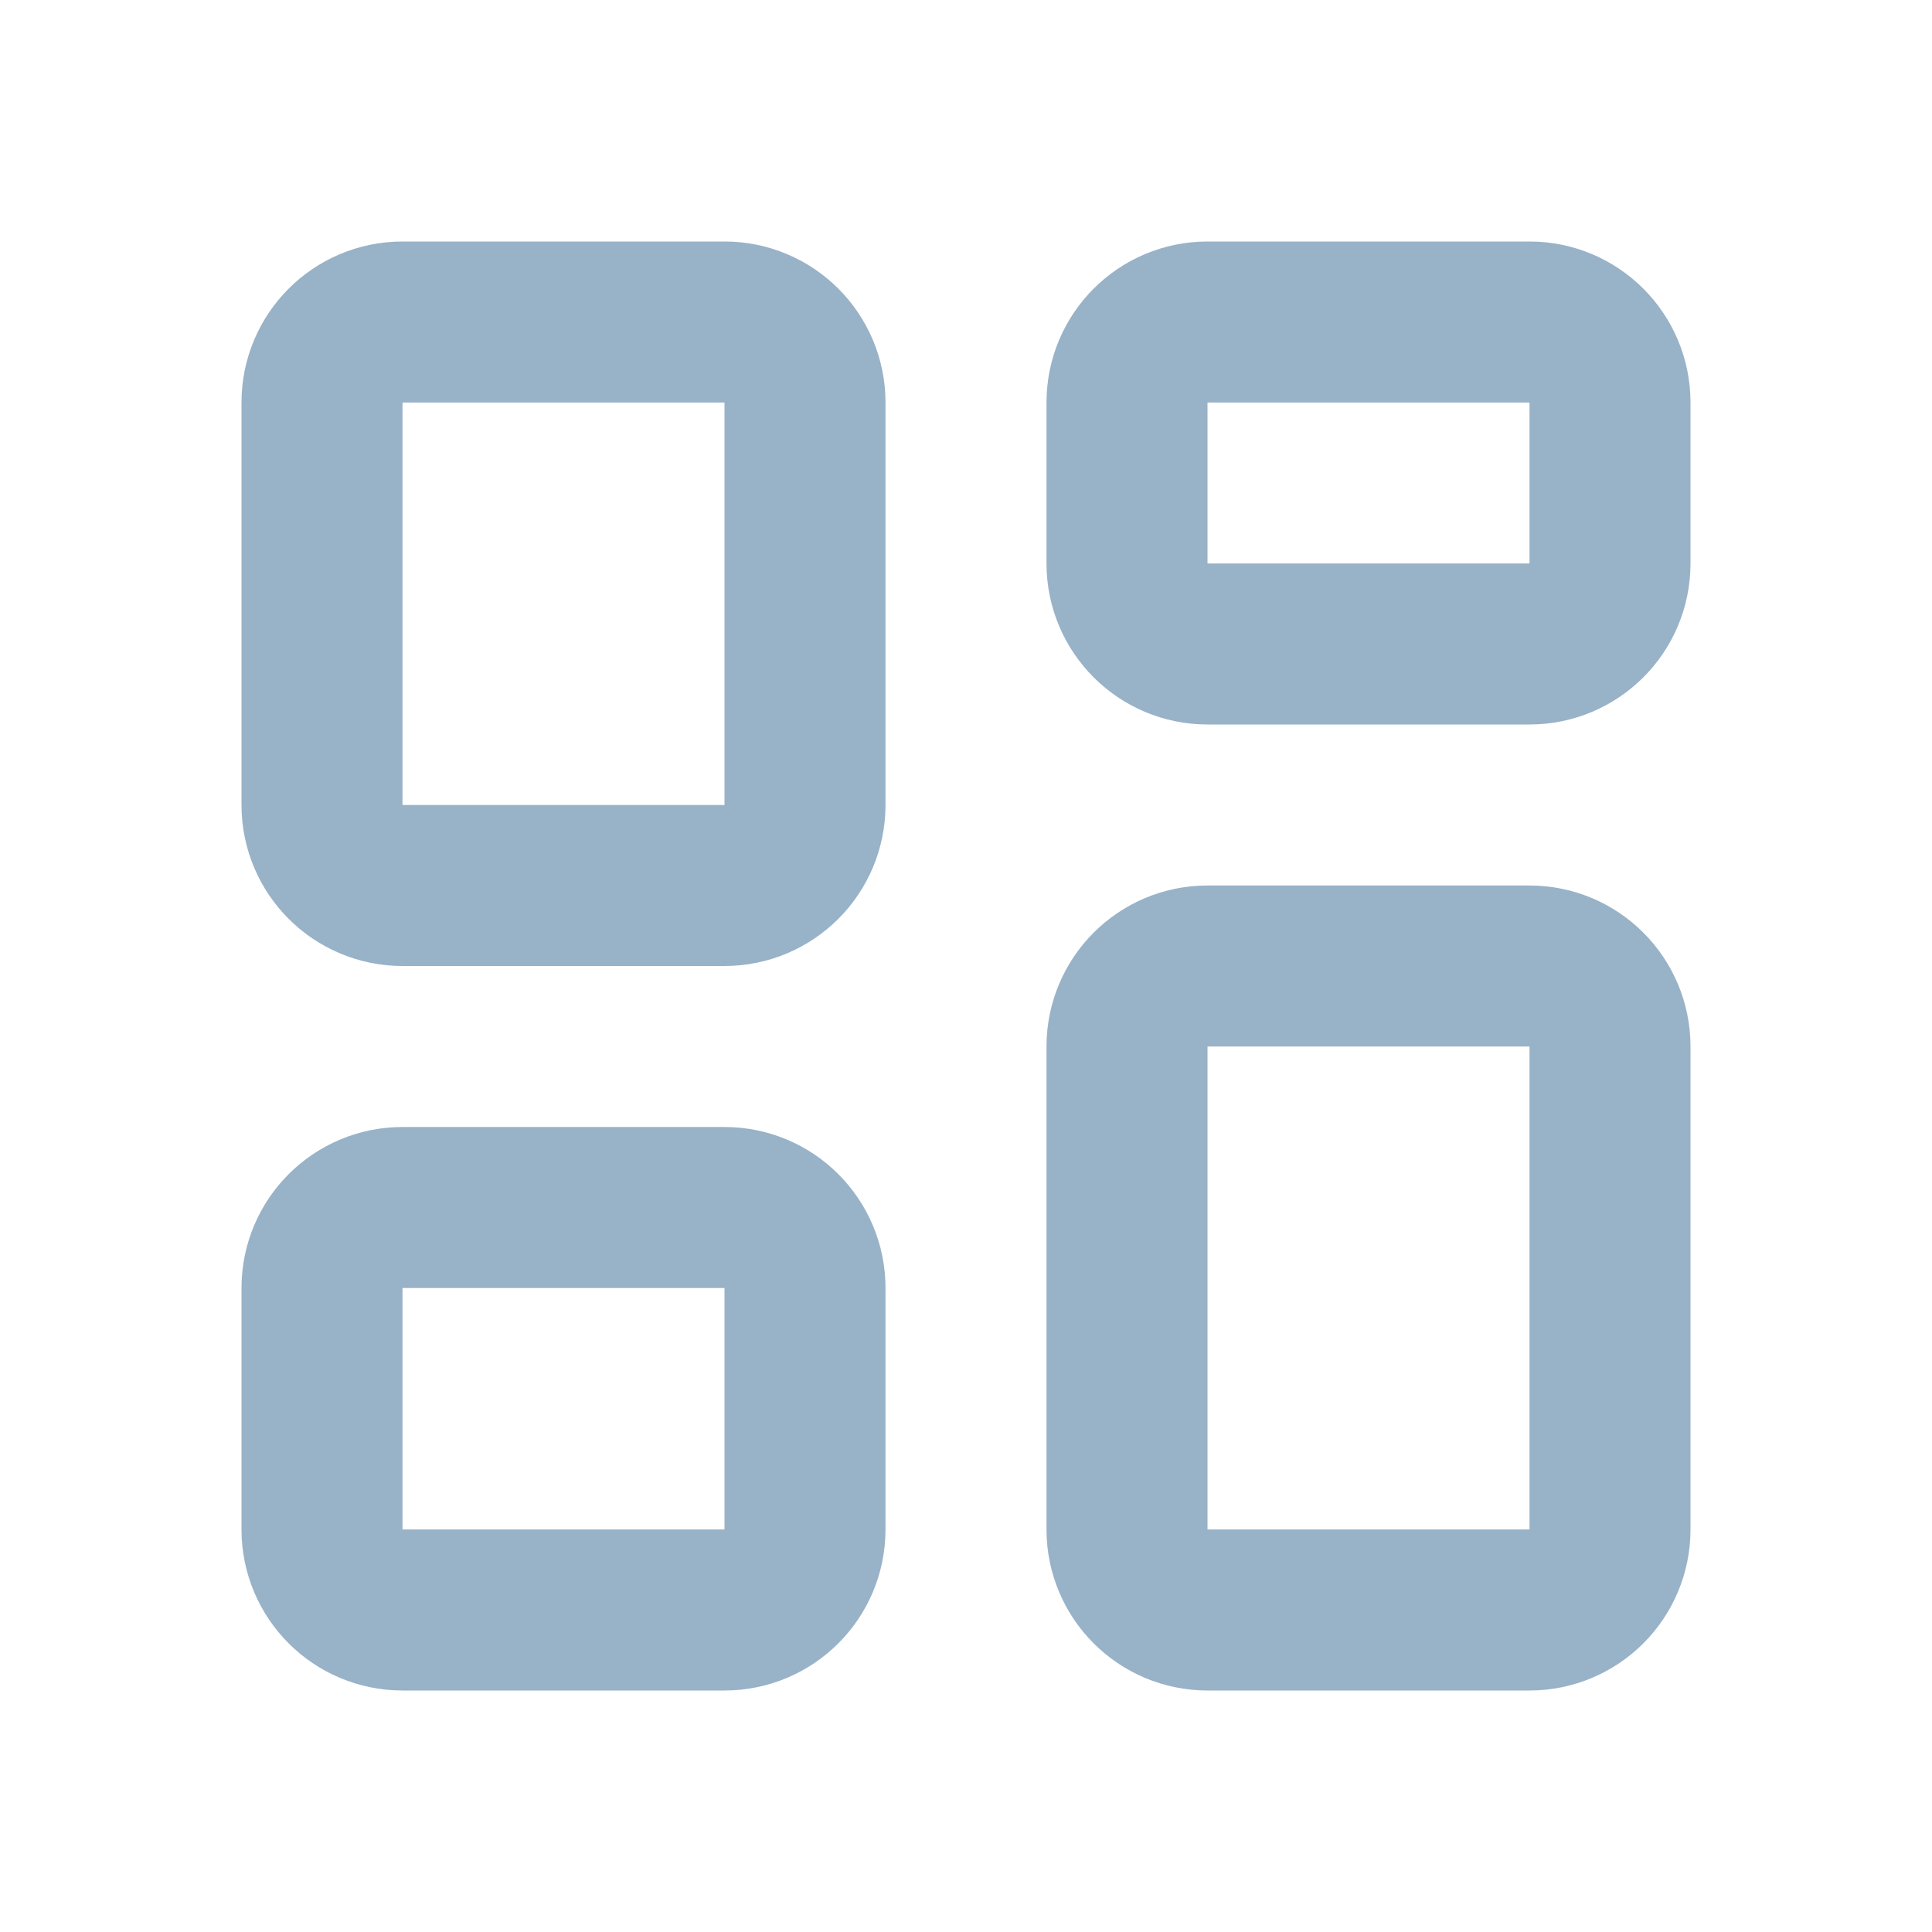
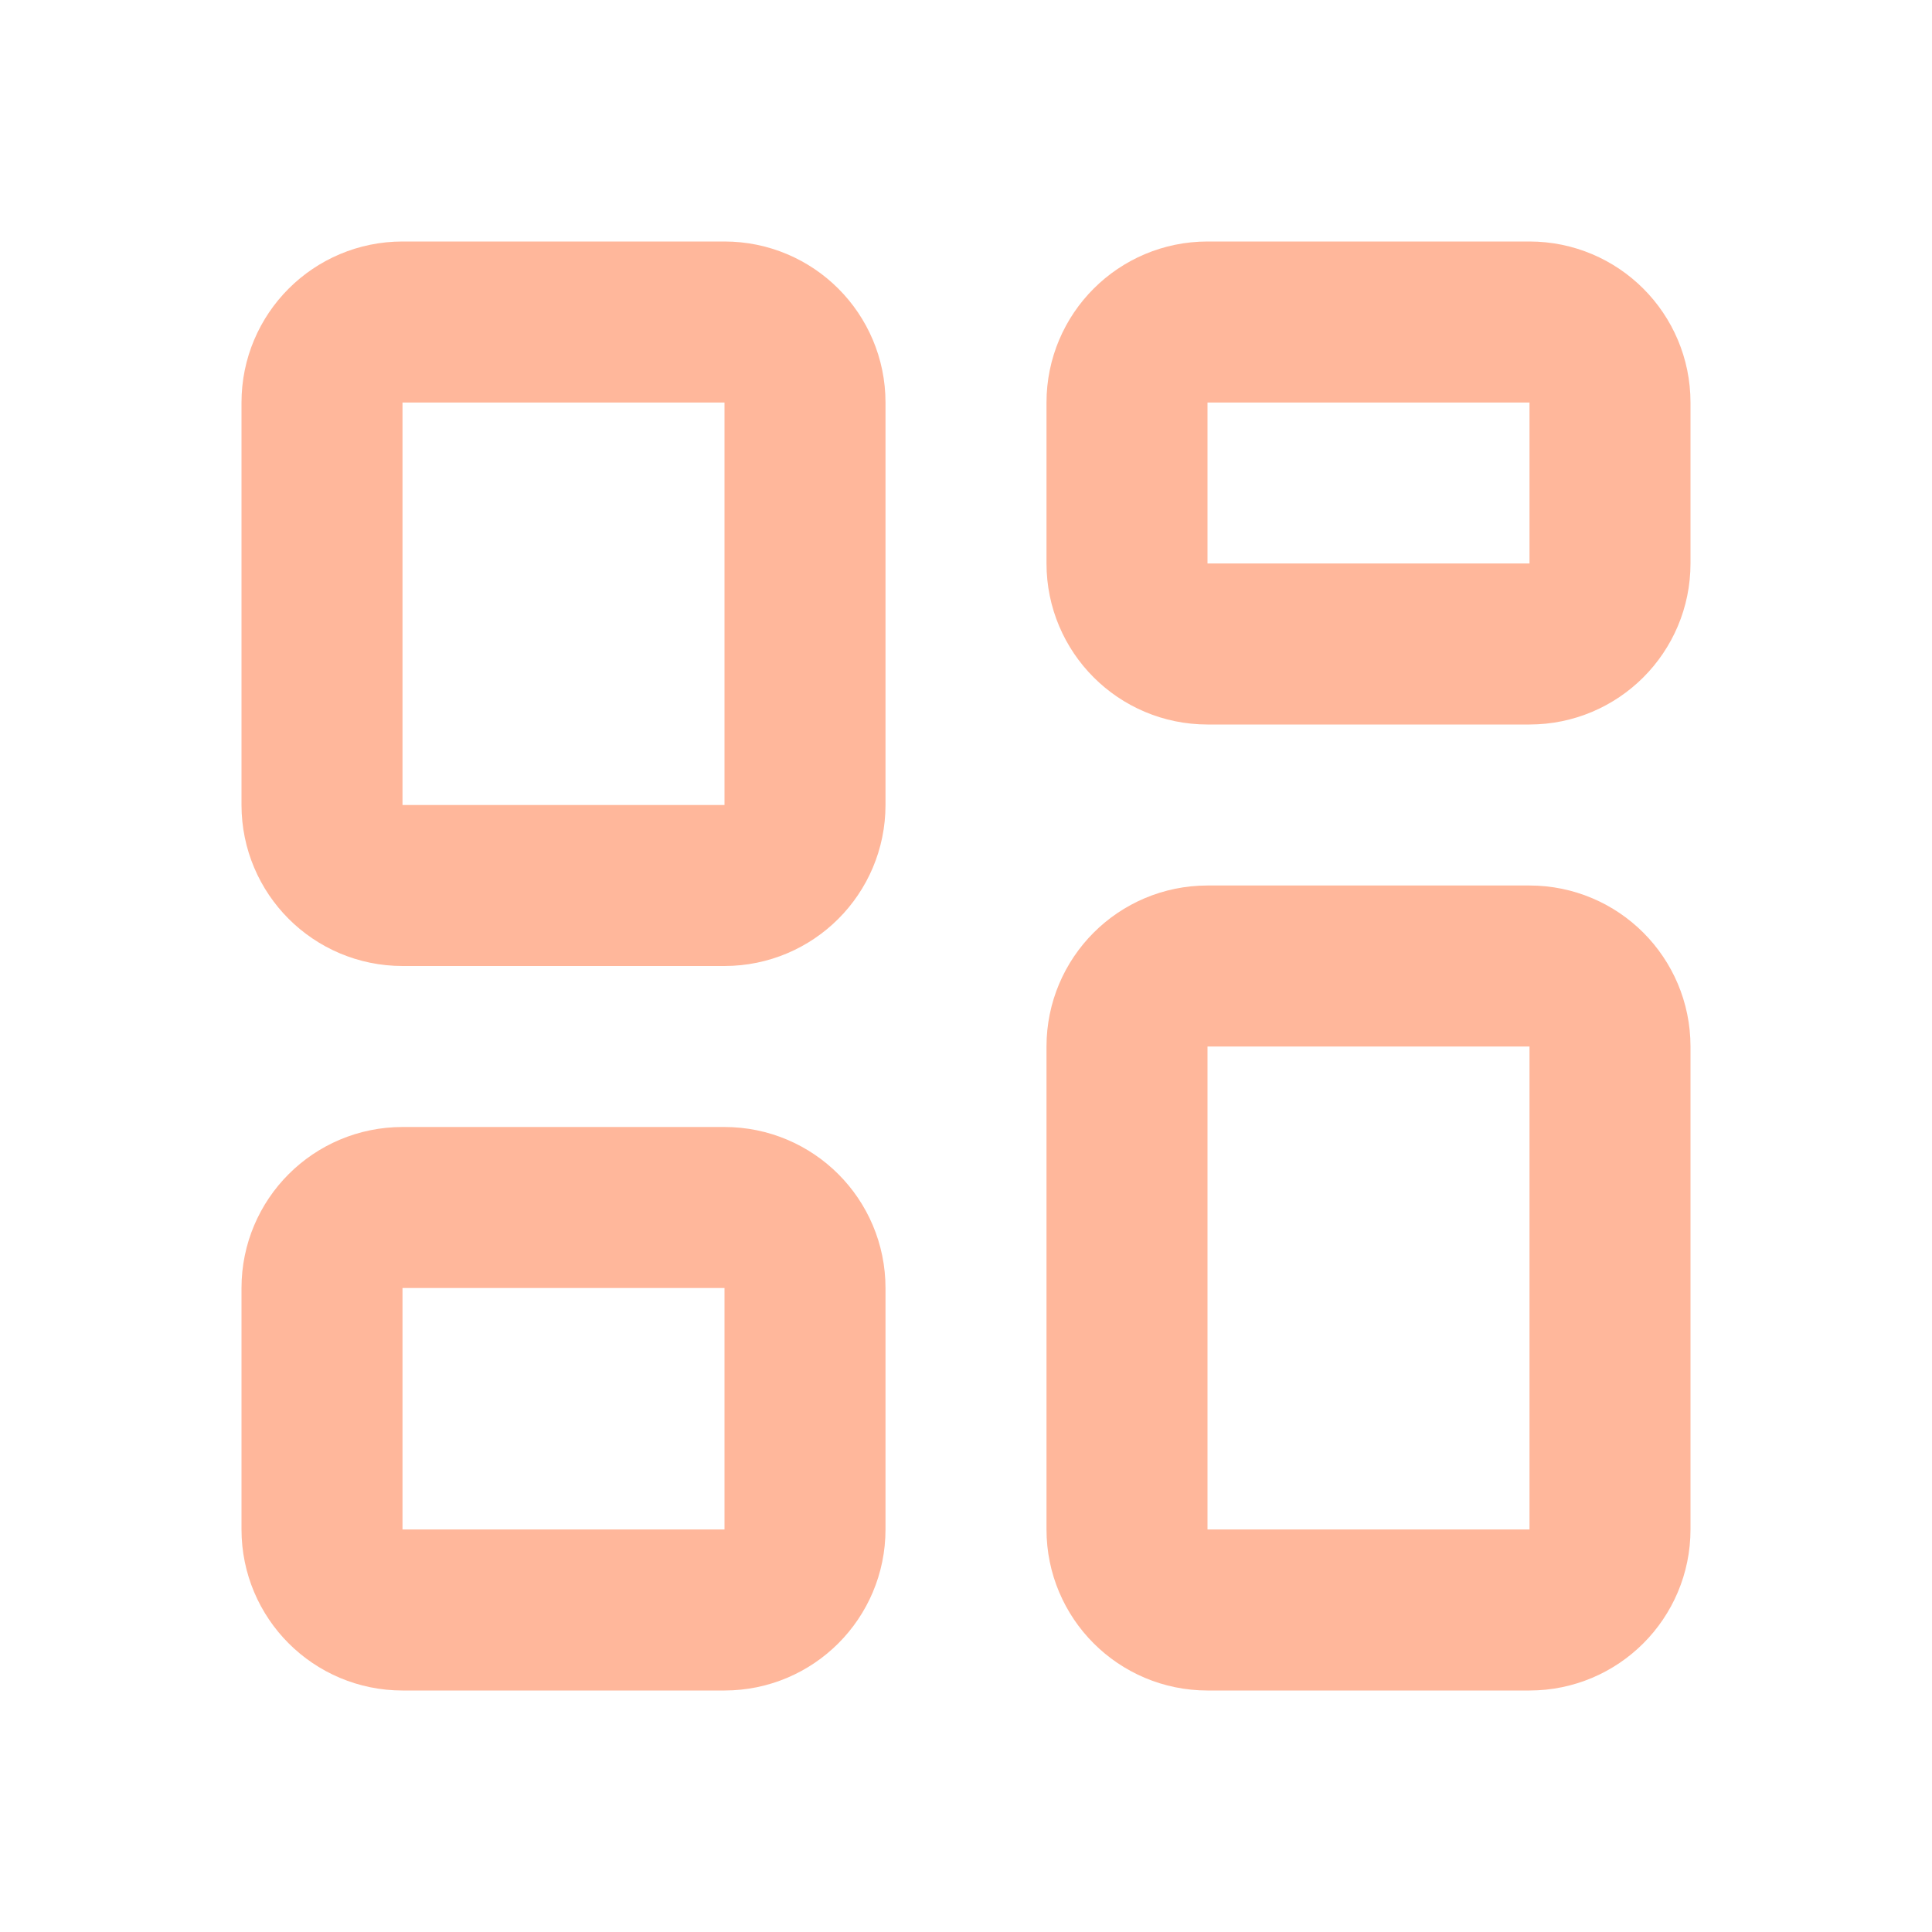
<svg xmlns="http://www.w3.org/2000/svg" width="800px" height="800px" viewBox="0 0 24 24" fill="none">
-   <path stroke="#98b2c8" stroke-width="2" d="M4 5a1 1 0 0 1 1-1h4a1 1 0 0 1 1 1v5a1 1 0 0 1-1 1H5a1 1 0 0 1-1-1V5ZM14 5a1 1 0 0 1 1-1h4a1 1 0 0 1 1 1v2a1 1 0 0 1-1 1h-4a1 1 0 0 1-1-1V5ZM4 16a1 1 0 0 1 1-1h4a1 1 0 0 1 1 1v3a1 1 0 0 1-1 1H5a1 1 0 0 1-1-1v-3ZM14 13a1 1 0 0 1 1-1h4a1 1 0 0 1 1 1v6a1 1 0 0 1-1 1h-4a1 1 0 0 1-1-1v-6Z" />
+   <path stroke="rgb(255, 183, 155)" stroke-width="2" d="M4 5a1 1 0 0 1 1-1h4a1 1 0 0 1 1 1v5a1 1 0 0 1-1 1H5a1 1 0 0 1-1-1V5ZM14 5a1 1 0 0 1 1-1h4a1 1 0 0 1 1 1v2a1 1 0 0 1-1 1h-4a1 1 0 0 1-1-1V5ZM4 16a1 1 0 0 1 1-1h4a1 1 0 0 1 1 1v3a1 1 0 0 1-1 1H5a1 1 0 0 1-1-1v-3ZM14 13a1 1 0 0 1 1-1h4a1 1 0 0 1 1 1v6a1 1 0 0 1-1 1h-4a1 1 0 0 1-1-1v-6Z" />
</svg>
